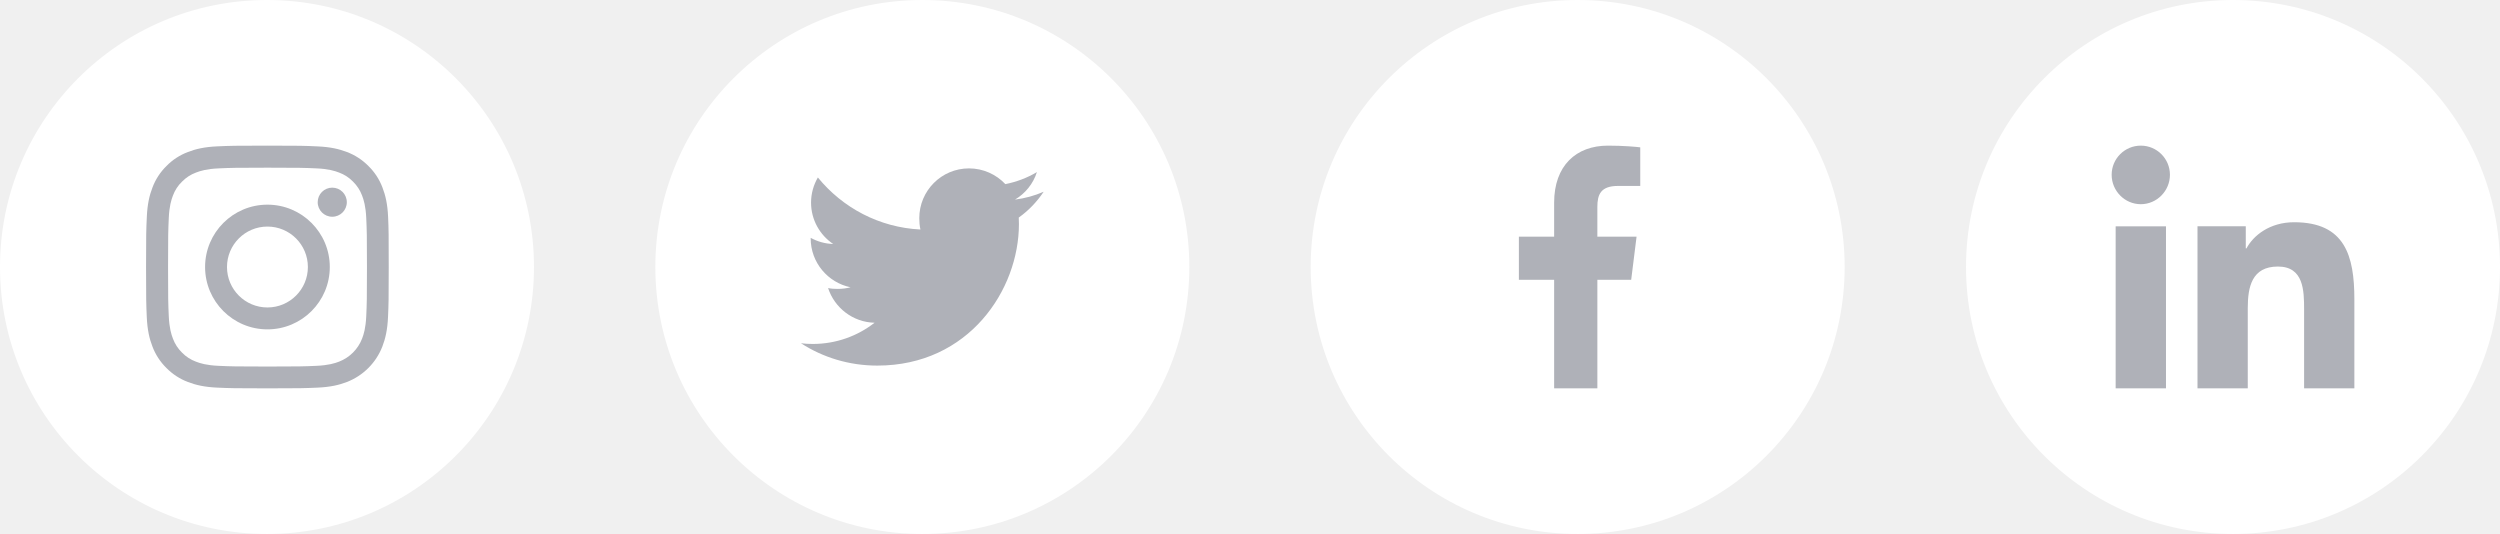
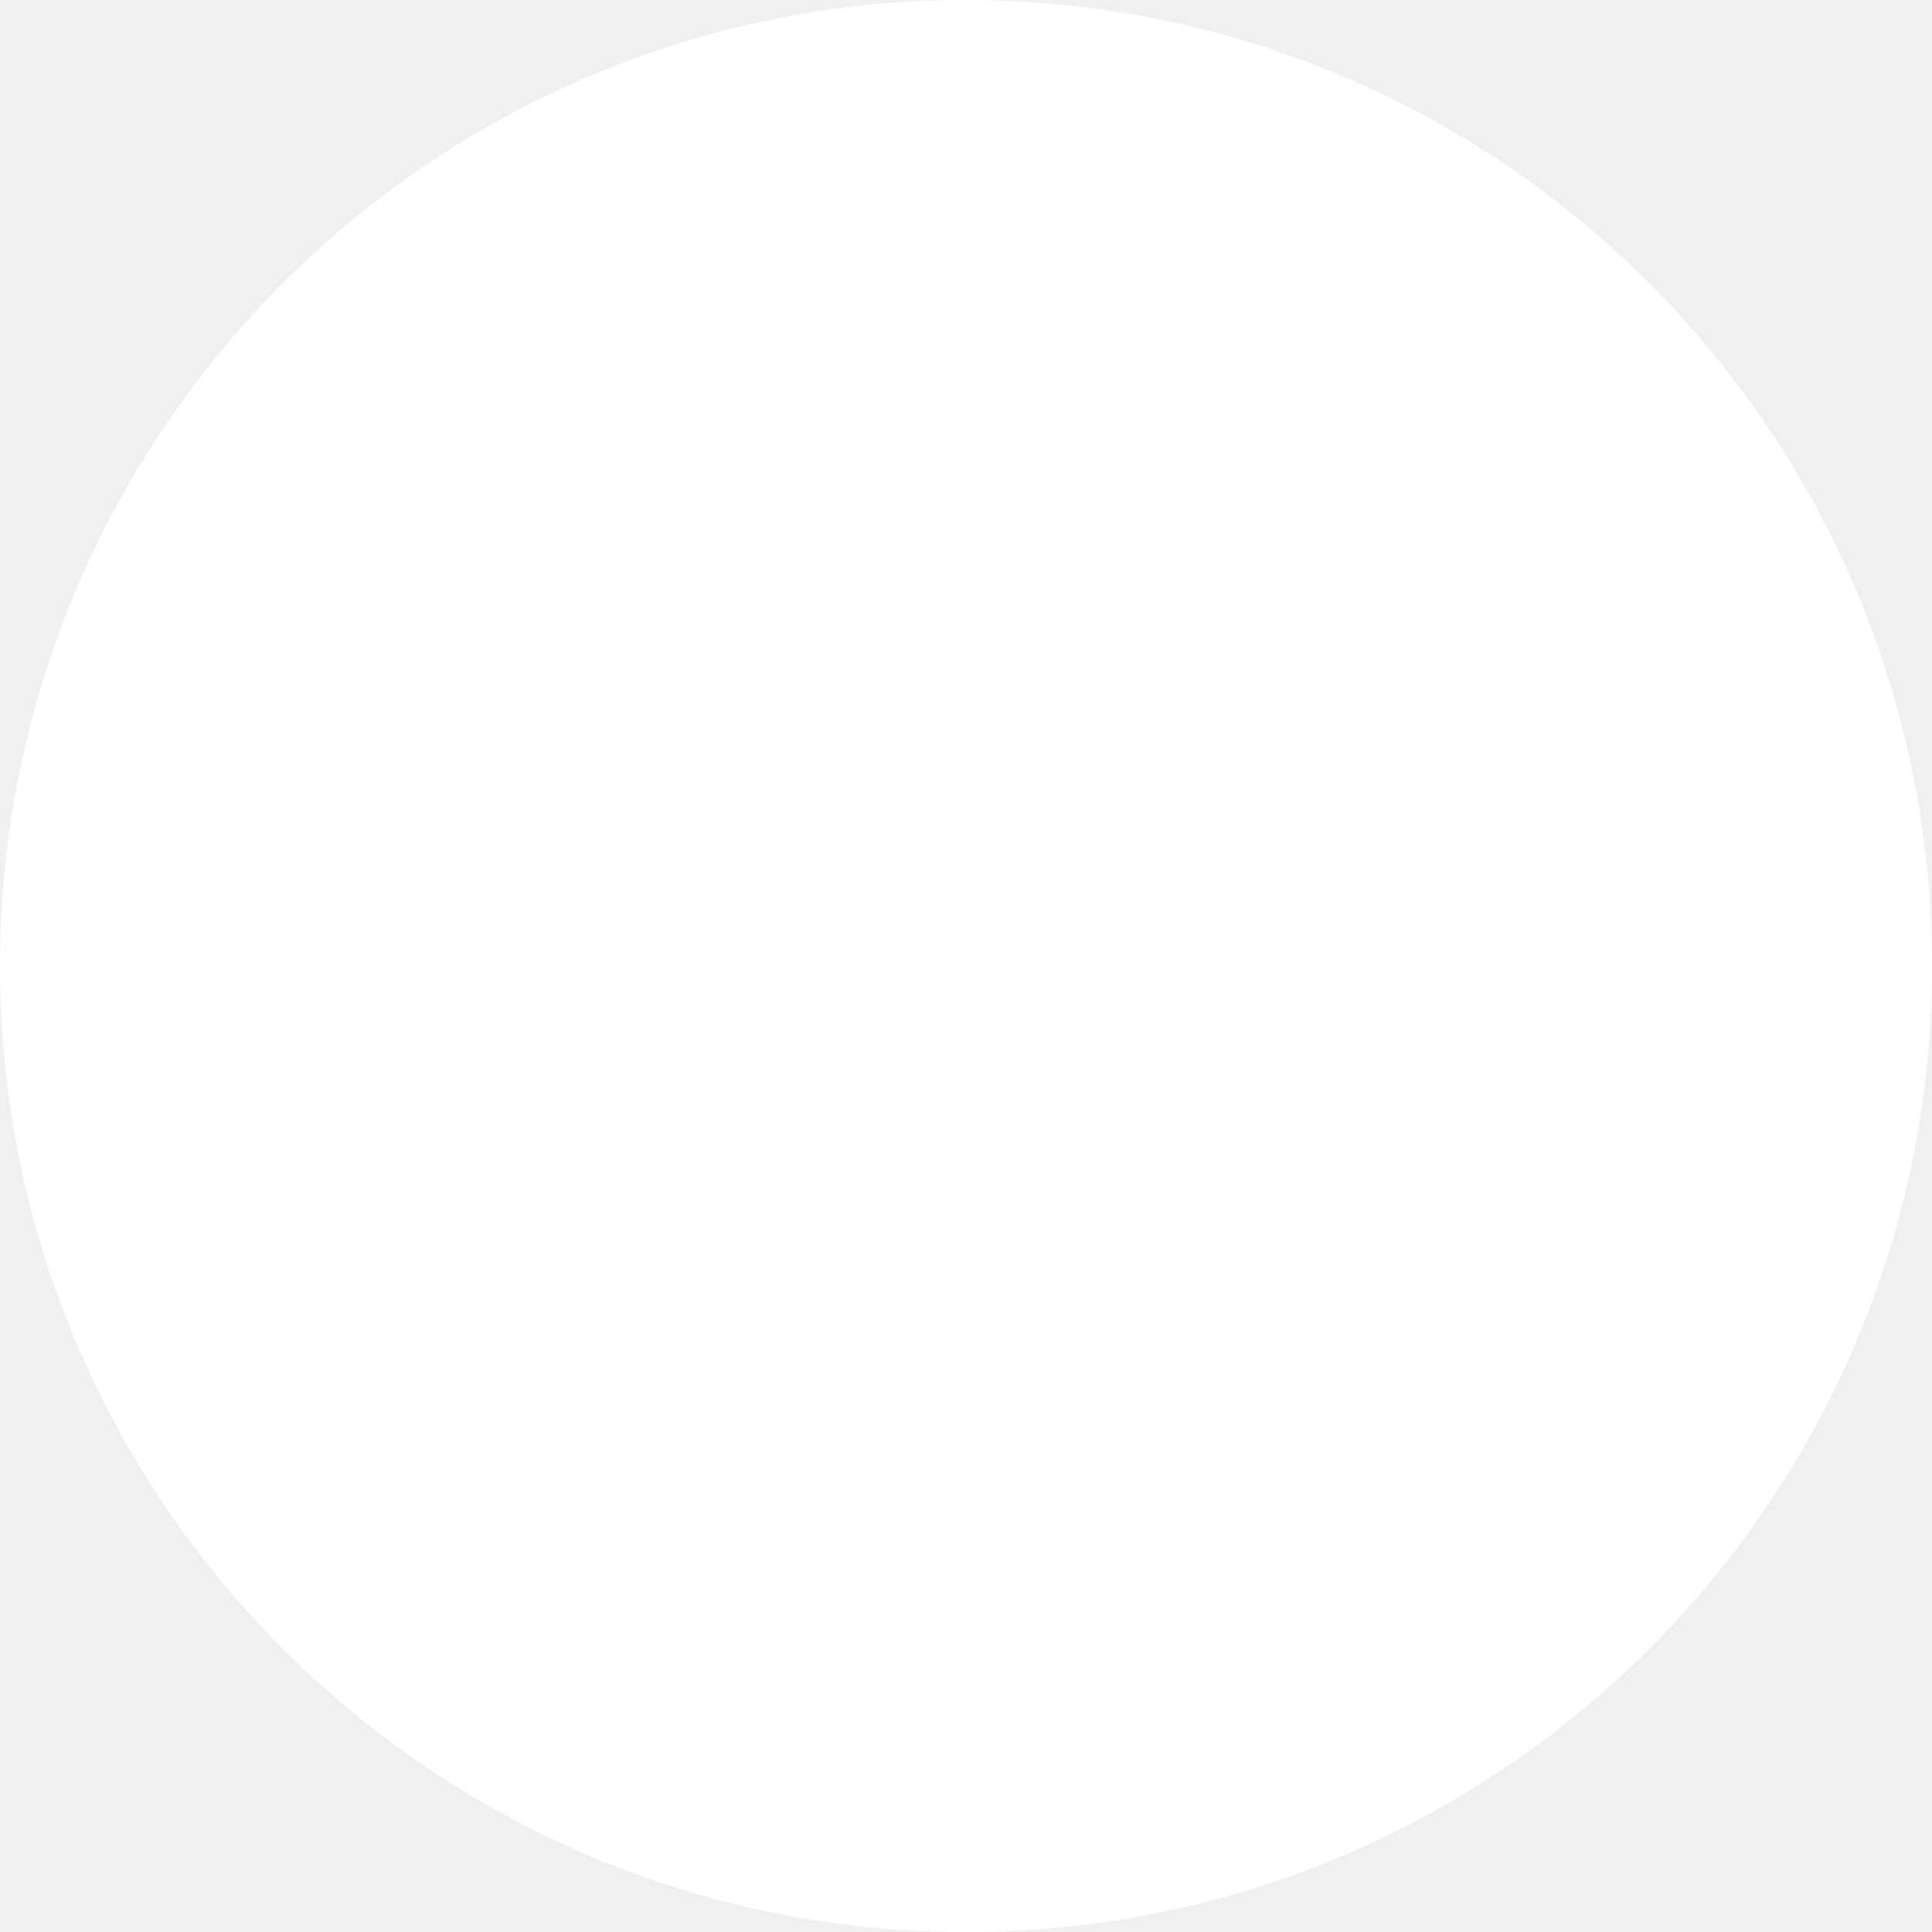
- <svg xmlns="http://www.w3.org/2000/svg" width="206" height="44" viewBox="0 0 206 44" fill="none">
-   <path d="M206 22C206 28.075 203.538 33.575 199.556 37.556C195.575 41.538 190.075 44 184 44C177.925 44 172.425 41.538 168.444 37.556C164.462 33.575 162 28.075 162 22C162 15.925 164.462 10.425 168.444 6.444C172.425 2.462 177.925 -6.10352e-05 184 -6.10352e-05C190.075 -6.10352e-05 195.575 2.462 199.556 6.444C203.538 10.425 206 15.925 206 22Z" fill="white" />
-   <g clip-path="url(#clip0_1_1026)">
-     <path d="M193.995 32V31.999H194V24.664C194 21.076 193.228 18.312 189.033 18.312C187.016 18.312 185.663 19.418 185.11 20.468H185.052V18.647H181.074V31.999H185.216V25.387C185.216 23.647 185.546 21.963 187.702 21.963C189.826 21.963 189.858 23.95 189.858 25.499V32H193.995Z" fill="#AFB1B8" />
-     <path d="M174.33 18.648H178.477V32H174.33V18.648Z" fill="#AFB1B8" />
-     <path d="M176.402 12C175.076 12 174 13.076 174 14.402C174 15.727 175.076 16.826 176.402 16.826C177.727 16.826 178.803 15.727 178.803 14.402C178.802 13.076 177.727 12 176.402 12V12Z" fill="#AFB1B8" />
-   </g>
-   <path d="M152 22C152 28.075 149.538 33.575 145.556 37.556C141.575 41.538 136.075 44 130 44C123.925 44 118.425 41.538 114.444 37.556C110.462 33.575 108 28.075 108 22C108 15.925 110.462 10.425 114.444 6.444C118.425 2.462 123.925 -6.10352e-05 130 -6.10352e-05C136.075 -6.10352e-05 141.575 2.462 145.556 6.444C149.538 10.425 152 15.925 152 22Z" fill="white" />
-   <g clip-path="url(#clip1_1_1026)">
-     <path d="M133.331 15.321H135.157V12.141C134.842 12.098 133.758 12 132.497 12C129.864 12 128.061 13.656 128.061 16.699V19.5H125.156V23.055H128.061V32H131.623V23.056H134.41L134.853 19.501H131.622V17.052C131.623 16.024 131.899 15.321 133.331 15.321Z" fill="#AFB1B8" />
-   </g>
-   <path d="M98 22C98 28.075 95.538 33.575 91.556 37.556C87.575 41.538 82.075 44 76 44C69.925 44 64.425 41.538 60.444 37.556C56.462 33.575 54 28.075 54 22C54 15.925 56.462 10.425 60.444 6.444C64.425 2.462 69.925 -6.10352e-05 76 -6.10352e-05C82.075 -6.10352e-05 87.575 2.462 91.556 6.444C95.538 10.425 98 15.925 98 22Z" fill="white" />
-   <g clip-path="url(#clip2_1_1026)">
-     <path d="M86 15.799C85.256 16.125 84.464 16.341 83.638 16.446C84.487 15.939 85.136 15.141 85.441 14.18C84.649 14.652 83.774 14.986 82.841 15.172C82.089 14.371 81.016 13.875 79.846 13.875C77.576 13.875 75.749 15.717 75.749 17.976C75.749 18.301 75.776 18.614 75.844 18.911C72.435 18.745 69.419 17.111 67.392 14.623C67.039 15.236 66.831 15.939 66.831 16.695C66.831 18.115 67.562 19.374 68.653 20.102C67.994 20.09 67.347 19.899 66.8 19.598C66.8 19.61 66.8 19.626 66.8 19.642C66.8 21.635 68.221 23.29 70.085 23.671C69.751 23.762 69.388 23.806 69.01 23.806C68.748 23.806 68.483 23.791 68.234 23.736C68.765 25.36 70.272 26.554 72.065 26.593C70.67 27.684 68.899 28.341 66.981 28.341C66.645 28.341 66.323 28.326 66 28.285C67.816 29.456 69.969 30.125 72.29 30.125C79.835 30.125 83.96 23.875 83.96 18.457C83.96 18.276 83.954 18.101 83.945 17.927C84.759 17.35 85.442 16.629 86 15.799Z" fill="#AFB1B8" />
-   </g>
+ <svg xmlns="http://www.w3.org/2000/svg" width="44" height="44" viewBox="0 0 44 44" fill="none">
  <path d="M44 22C44 28.075 41.538 33.575 37.556 37.556C33.575 41.538 28.075 44 22 44C15.925 44 10.425 41.538 6.444 37.556C2.462 33.575 0 28.075 0 22C0 15.925 2.462 10.425 6.444 6.444C10.425 2.462 15.925 -6.10352e-05 22 -6.10352e-05C28.075 -6.10352e-05 33.575 2.462 37.556 6.444C41.538 10.425 44 15.925 44 22Z" fill="white" />
-   <g clip-path="url(#clip3_1_1026)">
-     <path d="M31.98 17.88C31.934 16.817 31.762 16.087 31.516 15.454C31.262 14.782 30.871 14.18 30.359 13.68C29.859 13.172 29.253 12.777 28.589 12.527C27.952 12.281 27.226 12.109 26.163 12.063C25.092 12.012 24.753 12 22.037 12C19.322 12 18.982 12.012 17.915 12.059C16.852 12.105 16.122 12.277 15.489 12.524C14.817 12.777 14.215 13.168 13.715 13.68C13.207 14.18 12.813 14.786 12.563 15.45C12.316 16.087 12.145 16.813 12.098 17.876C12.047 18.947 12.035 19.287 12.035 22.002C12.035 24.717 12.047 25.057 12.094 26.124C12.141 27.186 12.313 27.917 12.559 28.55C12.813 29.222 13.207 29.824 13.715 30.324C14.215 30.832 14.821 31.227 15.485 31.477C16.122 31.723 16.849 31.895 17.911 31.941C18.978 31.988 19.318 32 22.033 32C24.749 32 25.088 31.988 26.155 31.941C27.218 31.895 27.948 31.723 28.581 31.477C29.925 30.957 30.988 29.894 31.508 28.55C31.754 27.913 31.926 27.186 31.973 26.124C32.02 25.057 32.031 24.717 32.031 22.002C32.031 19.287 32.027 18.947 31.98 17.88ZM30.179 26.046C30.136 27.023 29.972 27.55 29.836 27.901C29.5 28.773 28.808 29.464 27.937 29.8C27.585 29.937 27.054 30.101 26.081 30.144C25.026 30.191 24.71 30.203 22.041 30.203C19.373 30.203 19.052 30.191 18.001 30.144C17.024 30.101 16.497 29.937 16.145 29.8C15.712 29.64 15.317 29.386 14.997 29.054C14.665 28.73 14.411 28.339 14.25 27.905C14.114 27.554 13.95 27.023 13.907 26.05C13.86 24.995 13.848 24.678 13.848 22.01C13.848 19.341 13.86 19.021 13.907 17.97C13.95 16.993 14.114 16.466 14.25 16.114C14.411 15.68 14.665 15.286 15.001 14.965C15.325 14.633 15.716 14.379 16.149 14.219C16.501 14.082 17.032 13.918 18.005 13.875C19.06 13.829 19.377 13.817 22.045 13.817C24.717 13.817 25.034 13.829 26.085 13.875C27.062 13.918 27.589 14.082 27.941 14.219C28.374 14.379 28.769 14.633 29.089 14.965C29.421 15.29 29.675 15.68 29.836 16.114C29.972 16.466 30.136 16.997 30.179 17.97C30.226 19.025 30.238 19.341 30.238 22.01C30.238 24.678 30.226 24.991 30.179 26.046Z" fill="#AFB1B8" />
-     <path d="M22.037 16.864C19.201 16.864 16.899 19.165 16.899 22.002C16.899 24.838 19.201 27.14 22.037 27.14C24.874 27.14 27.175 24.838 27.175 22.002C27.175 19.165 24.874 16.864 22.037 16.864ZM22.037 25.335C20.197 25.335 18.704 23.842 18.704 22.002C18.704 20.162 20.197 18.669 22.037 18.669C23.877 18.669 25.37 20.162 25.37 22.002C25.37 23.842 23.877 25.335 22.037 25.335Z" fill="#AFB1B8" />
-     <path d="M28.578 16.661C28.578 17.323 28.04 17.86 27.378 17.86C26.715 17.86 26.178 17.323 26.178 16.661C26.178 15.999 26.715 15.462 27.378 15.462C28.04 15.462 28.578 15.999 28.578 16.661Z" fill="#AFB1B8" />
-   </g>
-   <defs>
-     <clipPath id="clip0_1_1026">
-       <rect width="20" height="20" fill="white" transform="translate(174 12)" />
-     </clipPath>
-     <clipPath id="clip1_1_1026">
-       <rect width="20" height="20" fill="white" transform="translate(120 12)" />
-     </clipPath>
-     <clipPath id="clip2_1_1026">
-       <rect width="20" height="20" fill="white" transform="translate(66 12)" />
-     </clipPath>
-     <clipPath id="clip3_1_1026">
-       <rect width="20" height="20" fill="white" transform="translate(12 12)" />
-     </clipPath>
-   </defs>
</svg>
